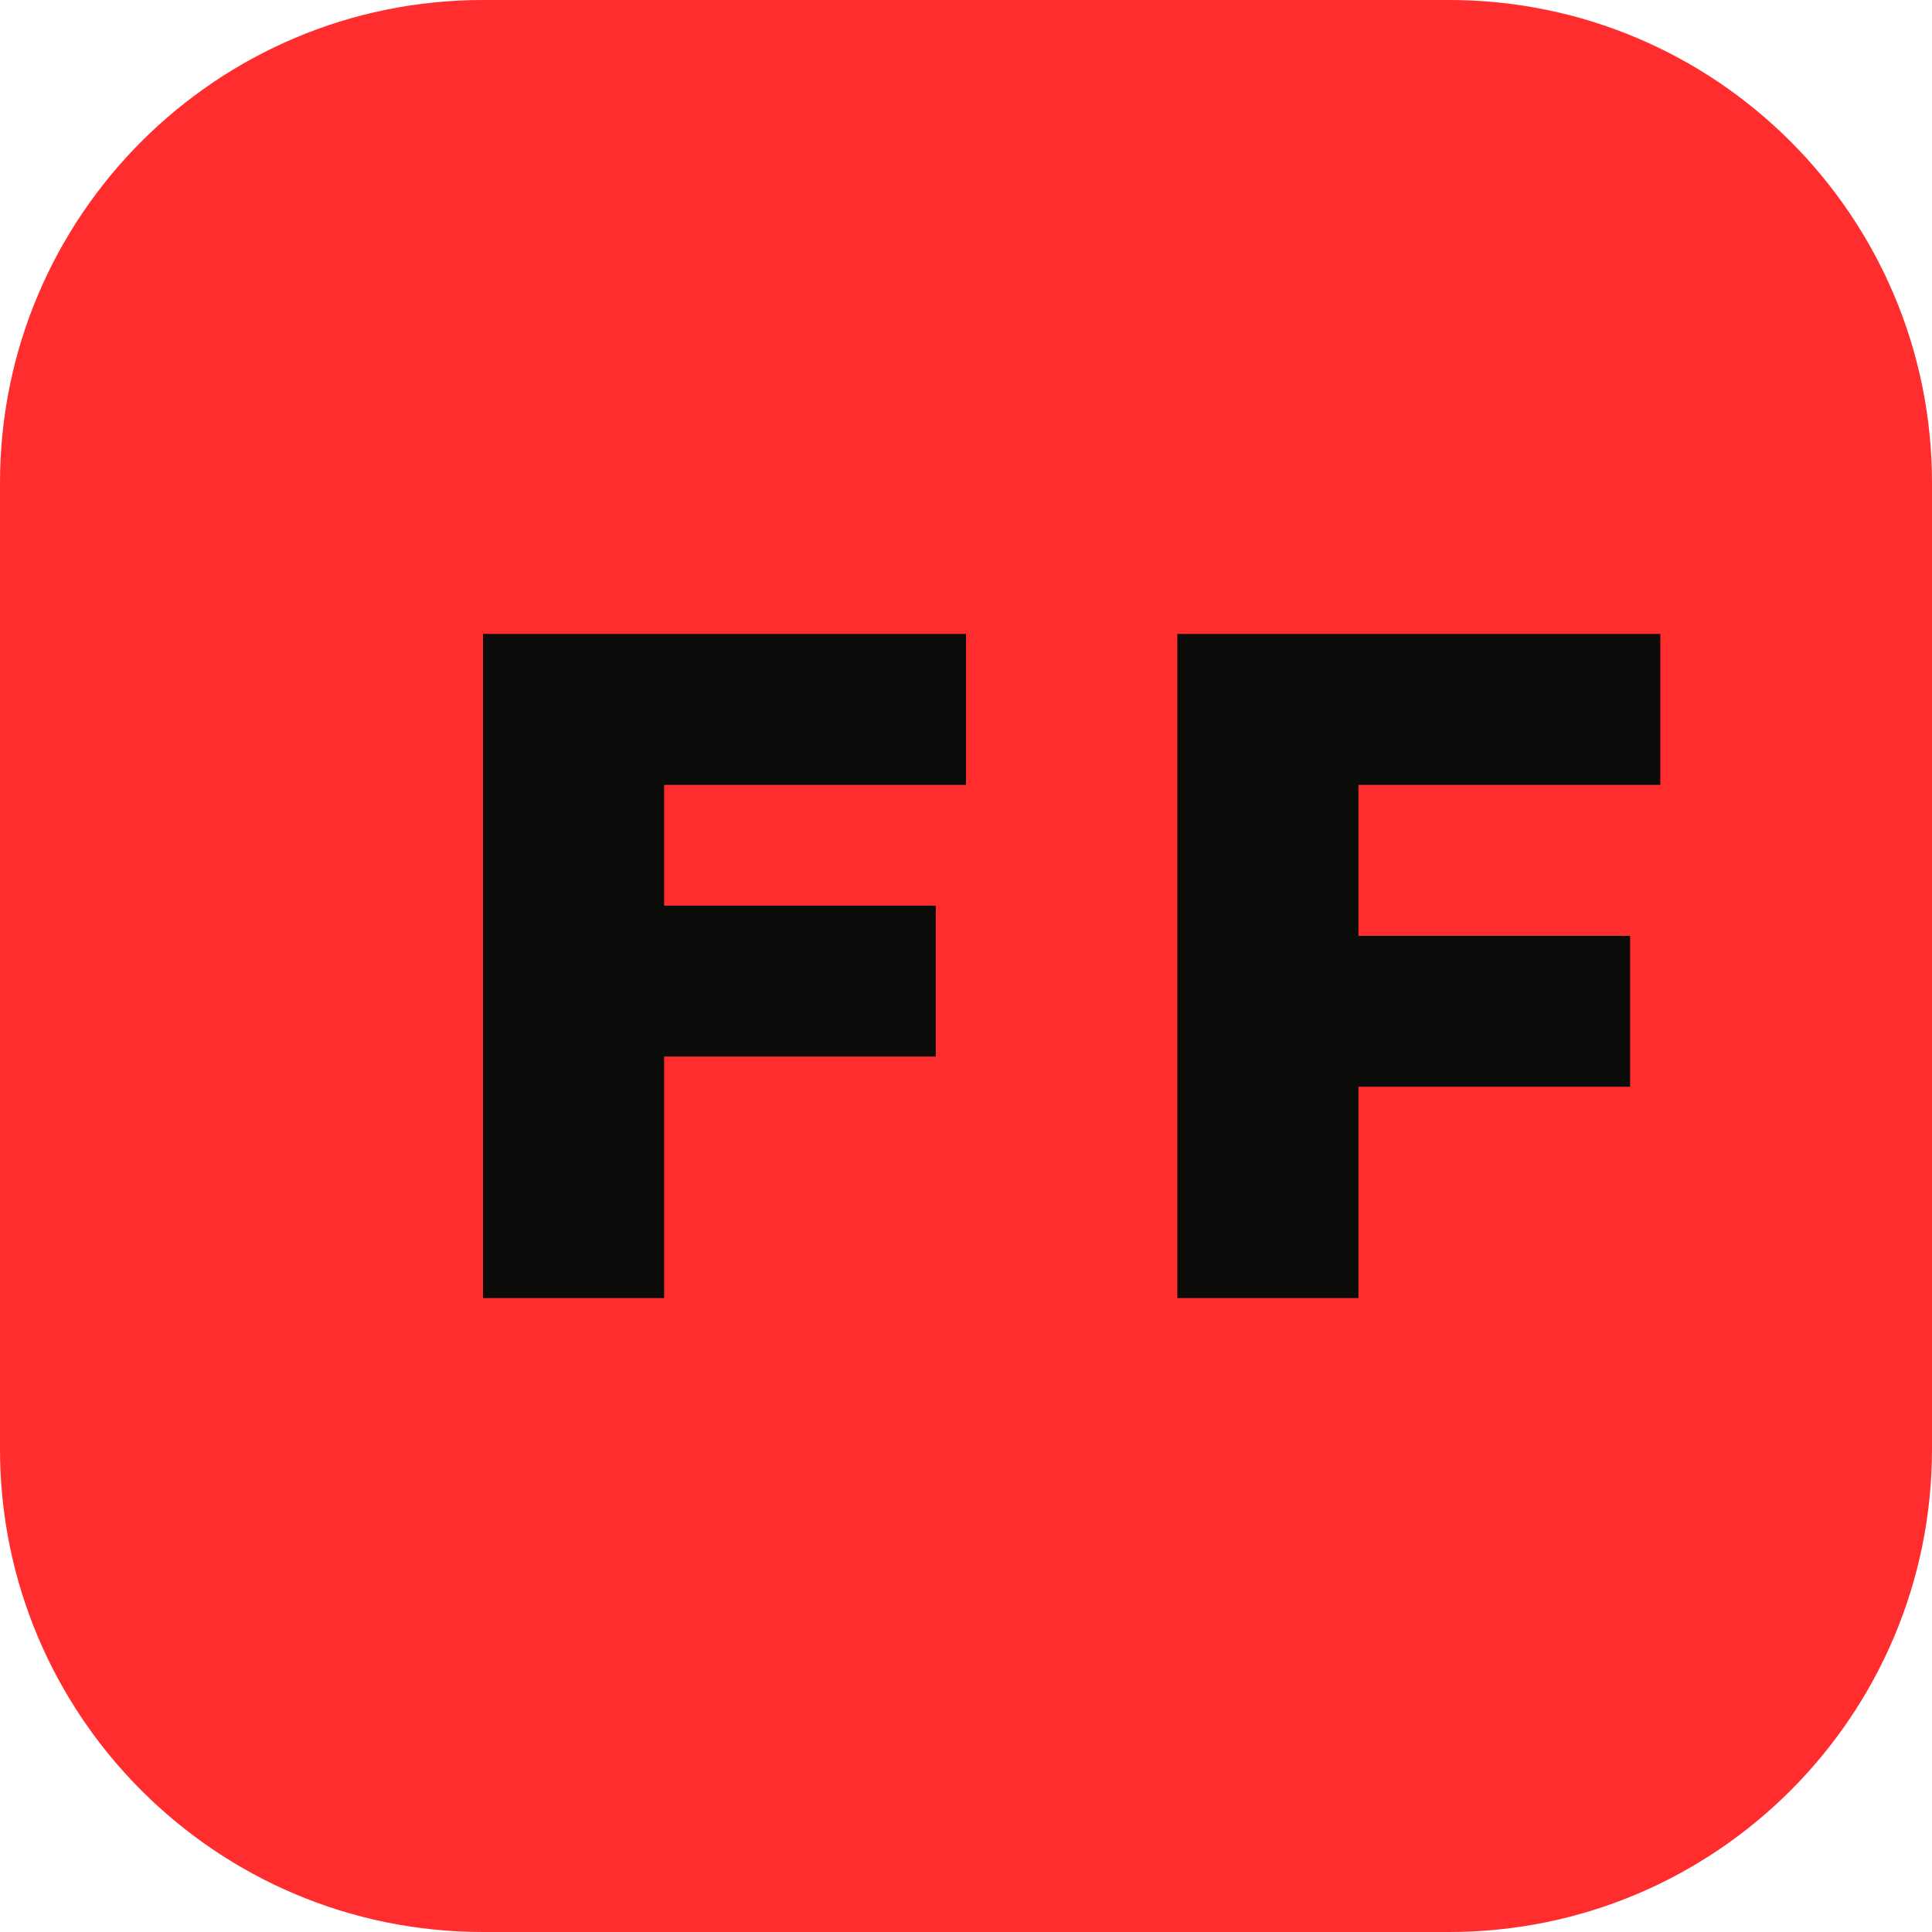
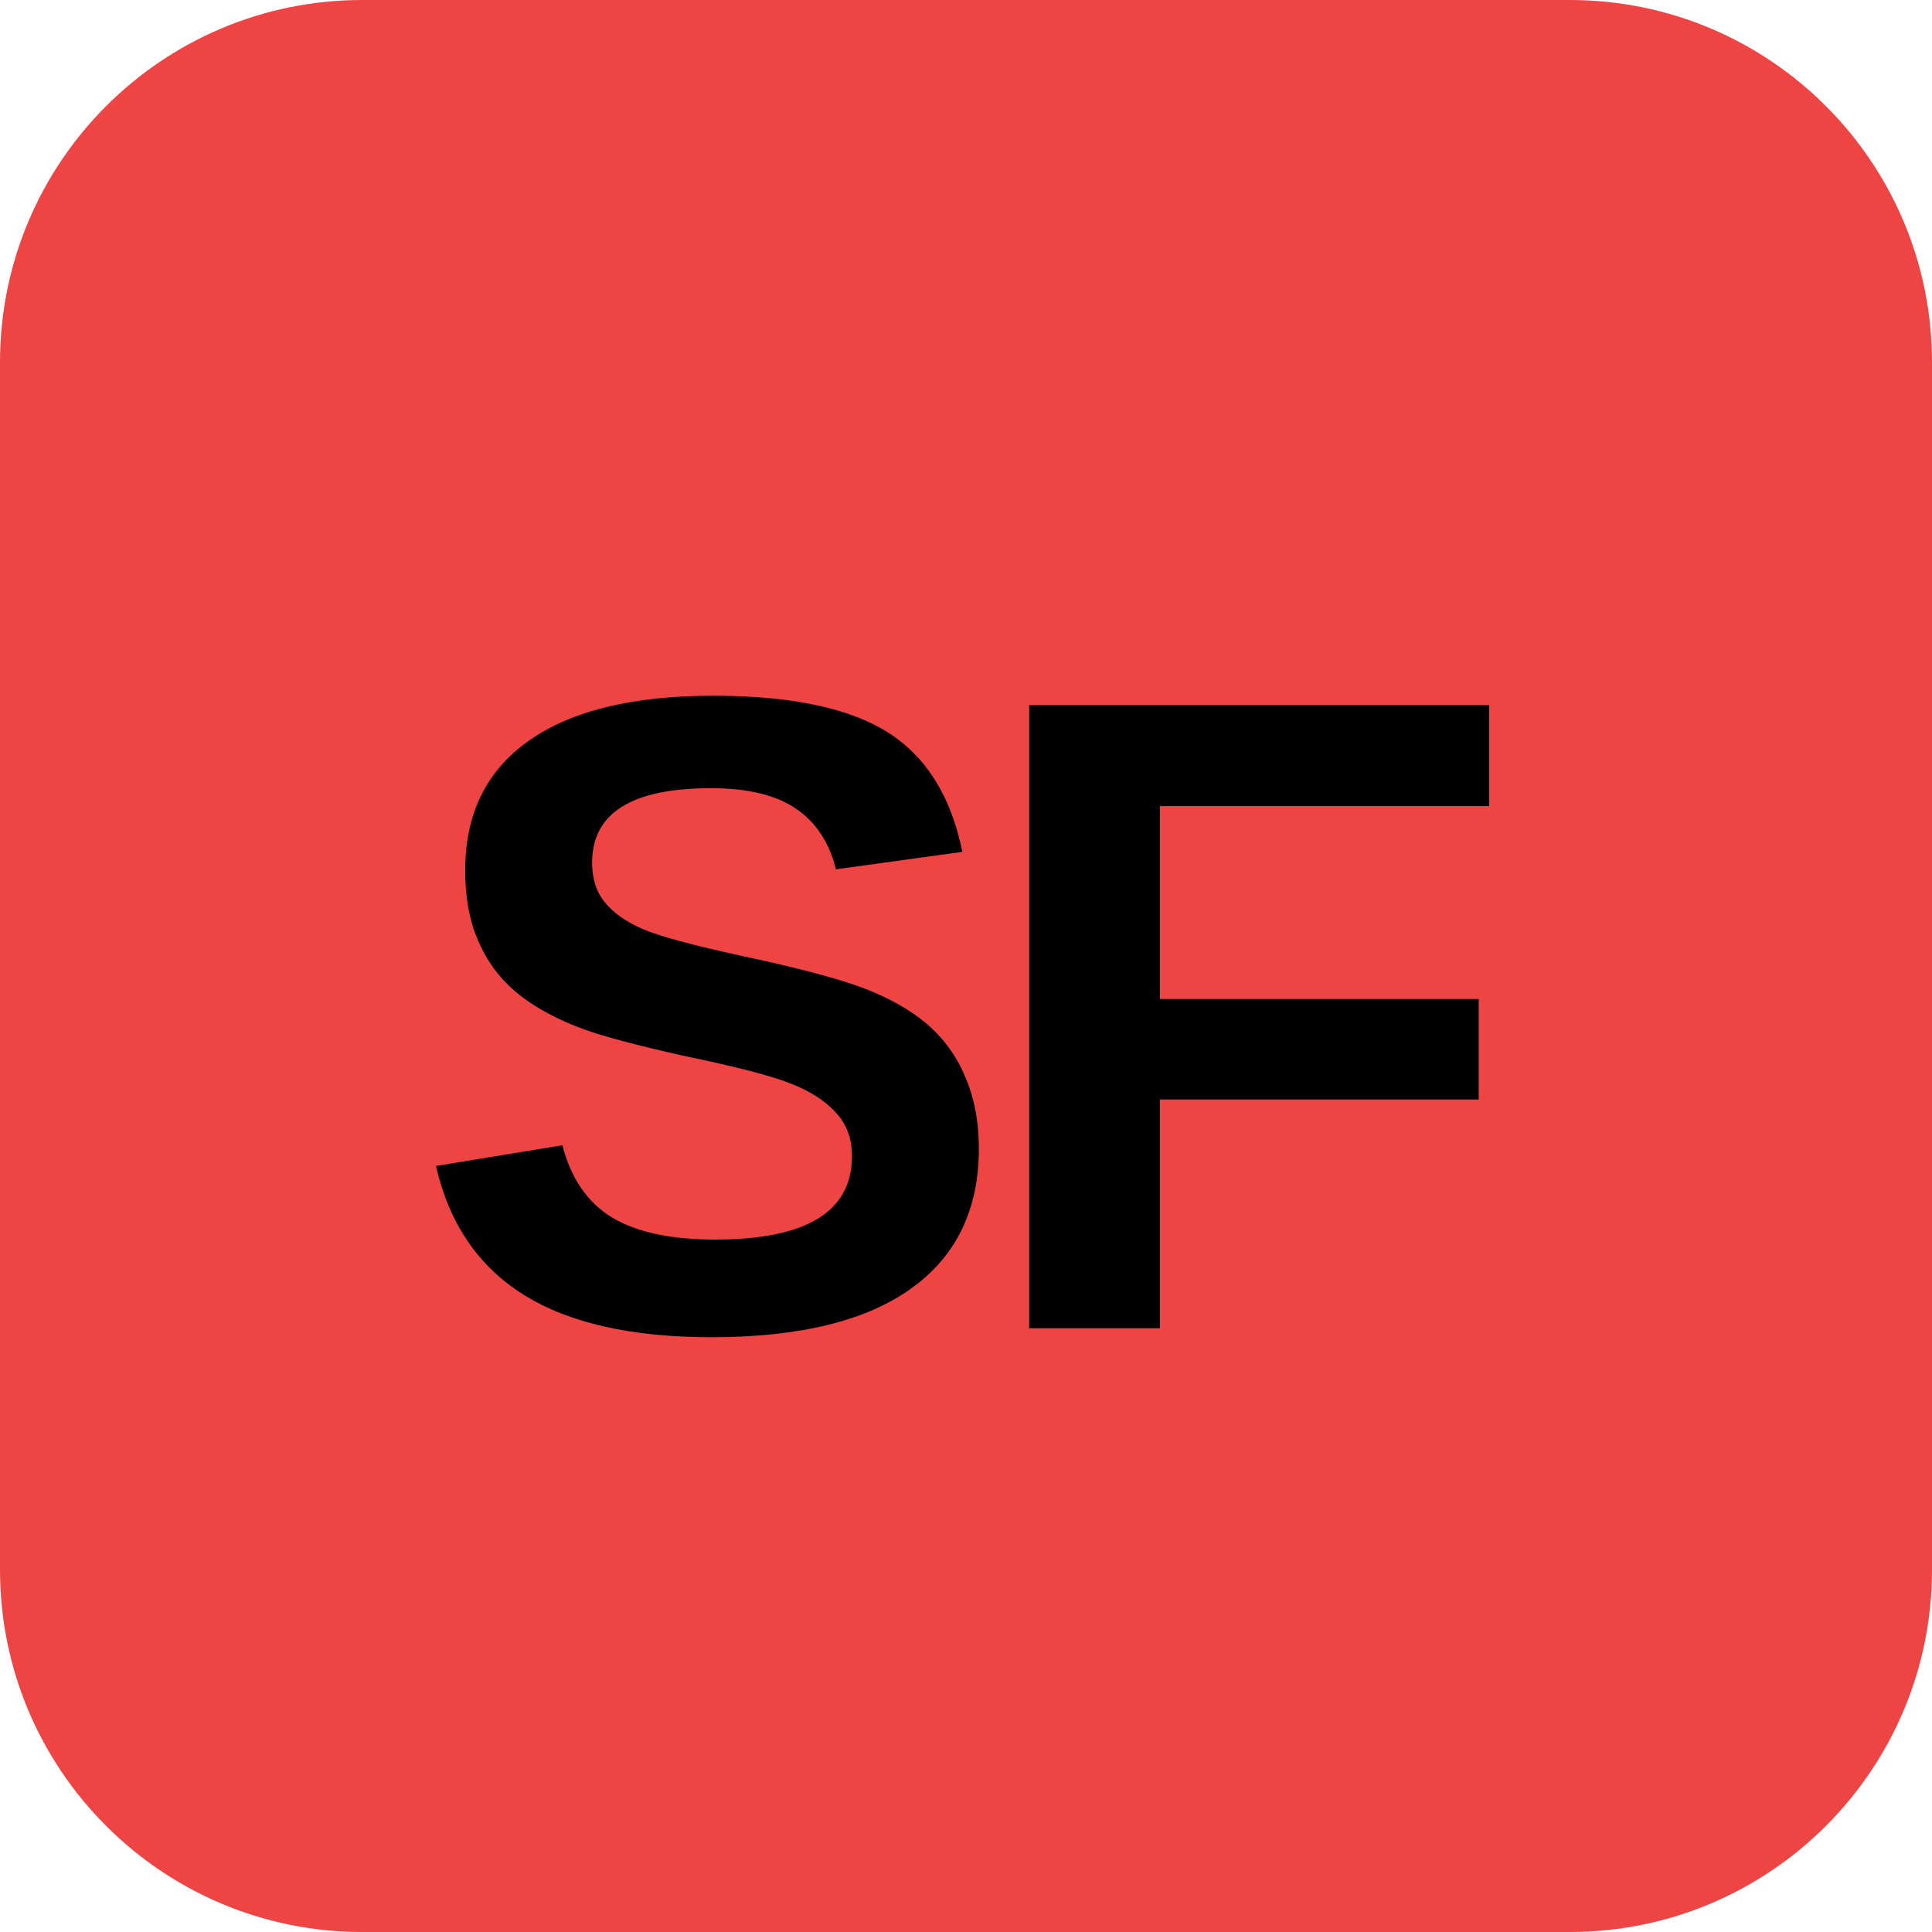
<svg xmlns="http://www.w3.org/2000/svg" viewBox="0 0 64 64">
-   <rect width="64" height="64" rx="16" fill="#ff2d2d" />
-   <path d="M16 43V21h16v5H22v4h9v5h-9v8zm23 0V21h16v5H45v5h9v5h-9v7z" fill="#0b0c0a" />
+   <rect width="64" height="64" rx="12" fill="#ef4444" />
+   <text x="32" y="44" text-anchor="middle" font-family="Arial Black,Arial,Helvetica,sans-serif" font-size="30" font-weight="900" letter-spacing="-1.5" fill="#000">SF</text>
</svg>
